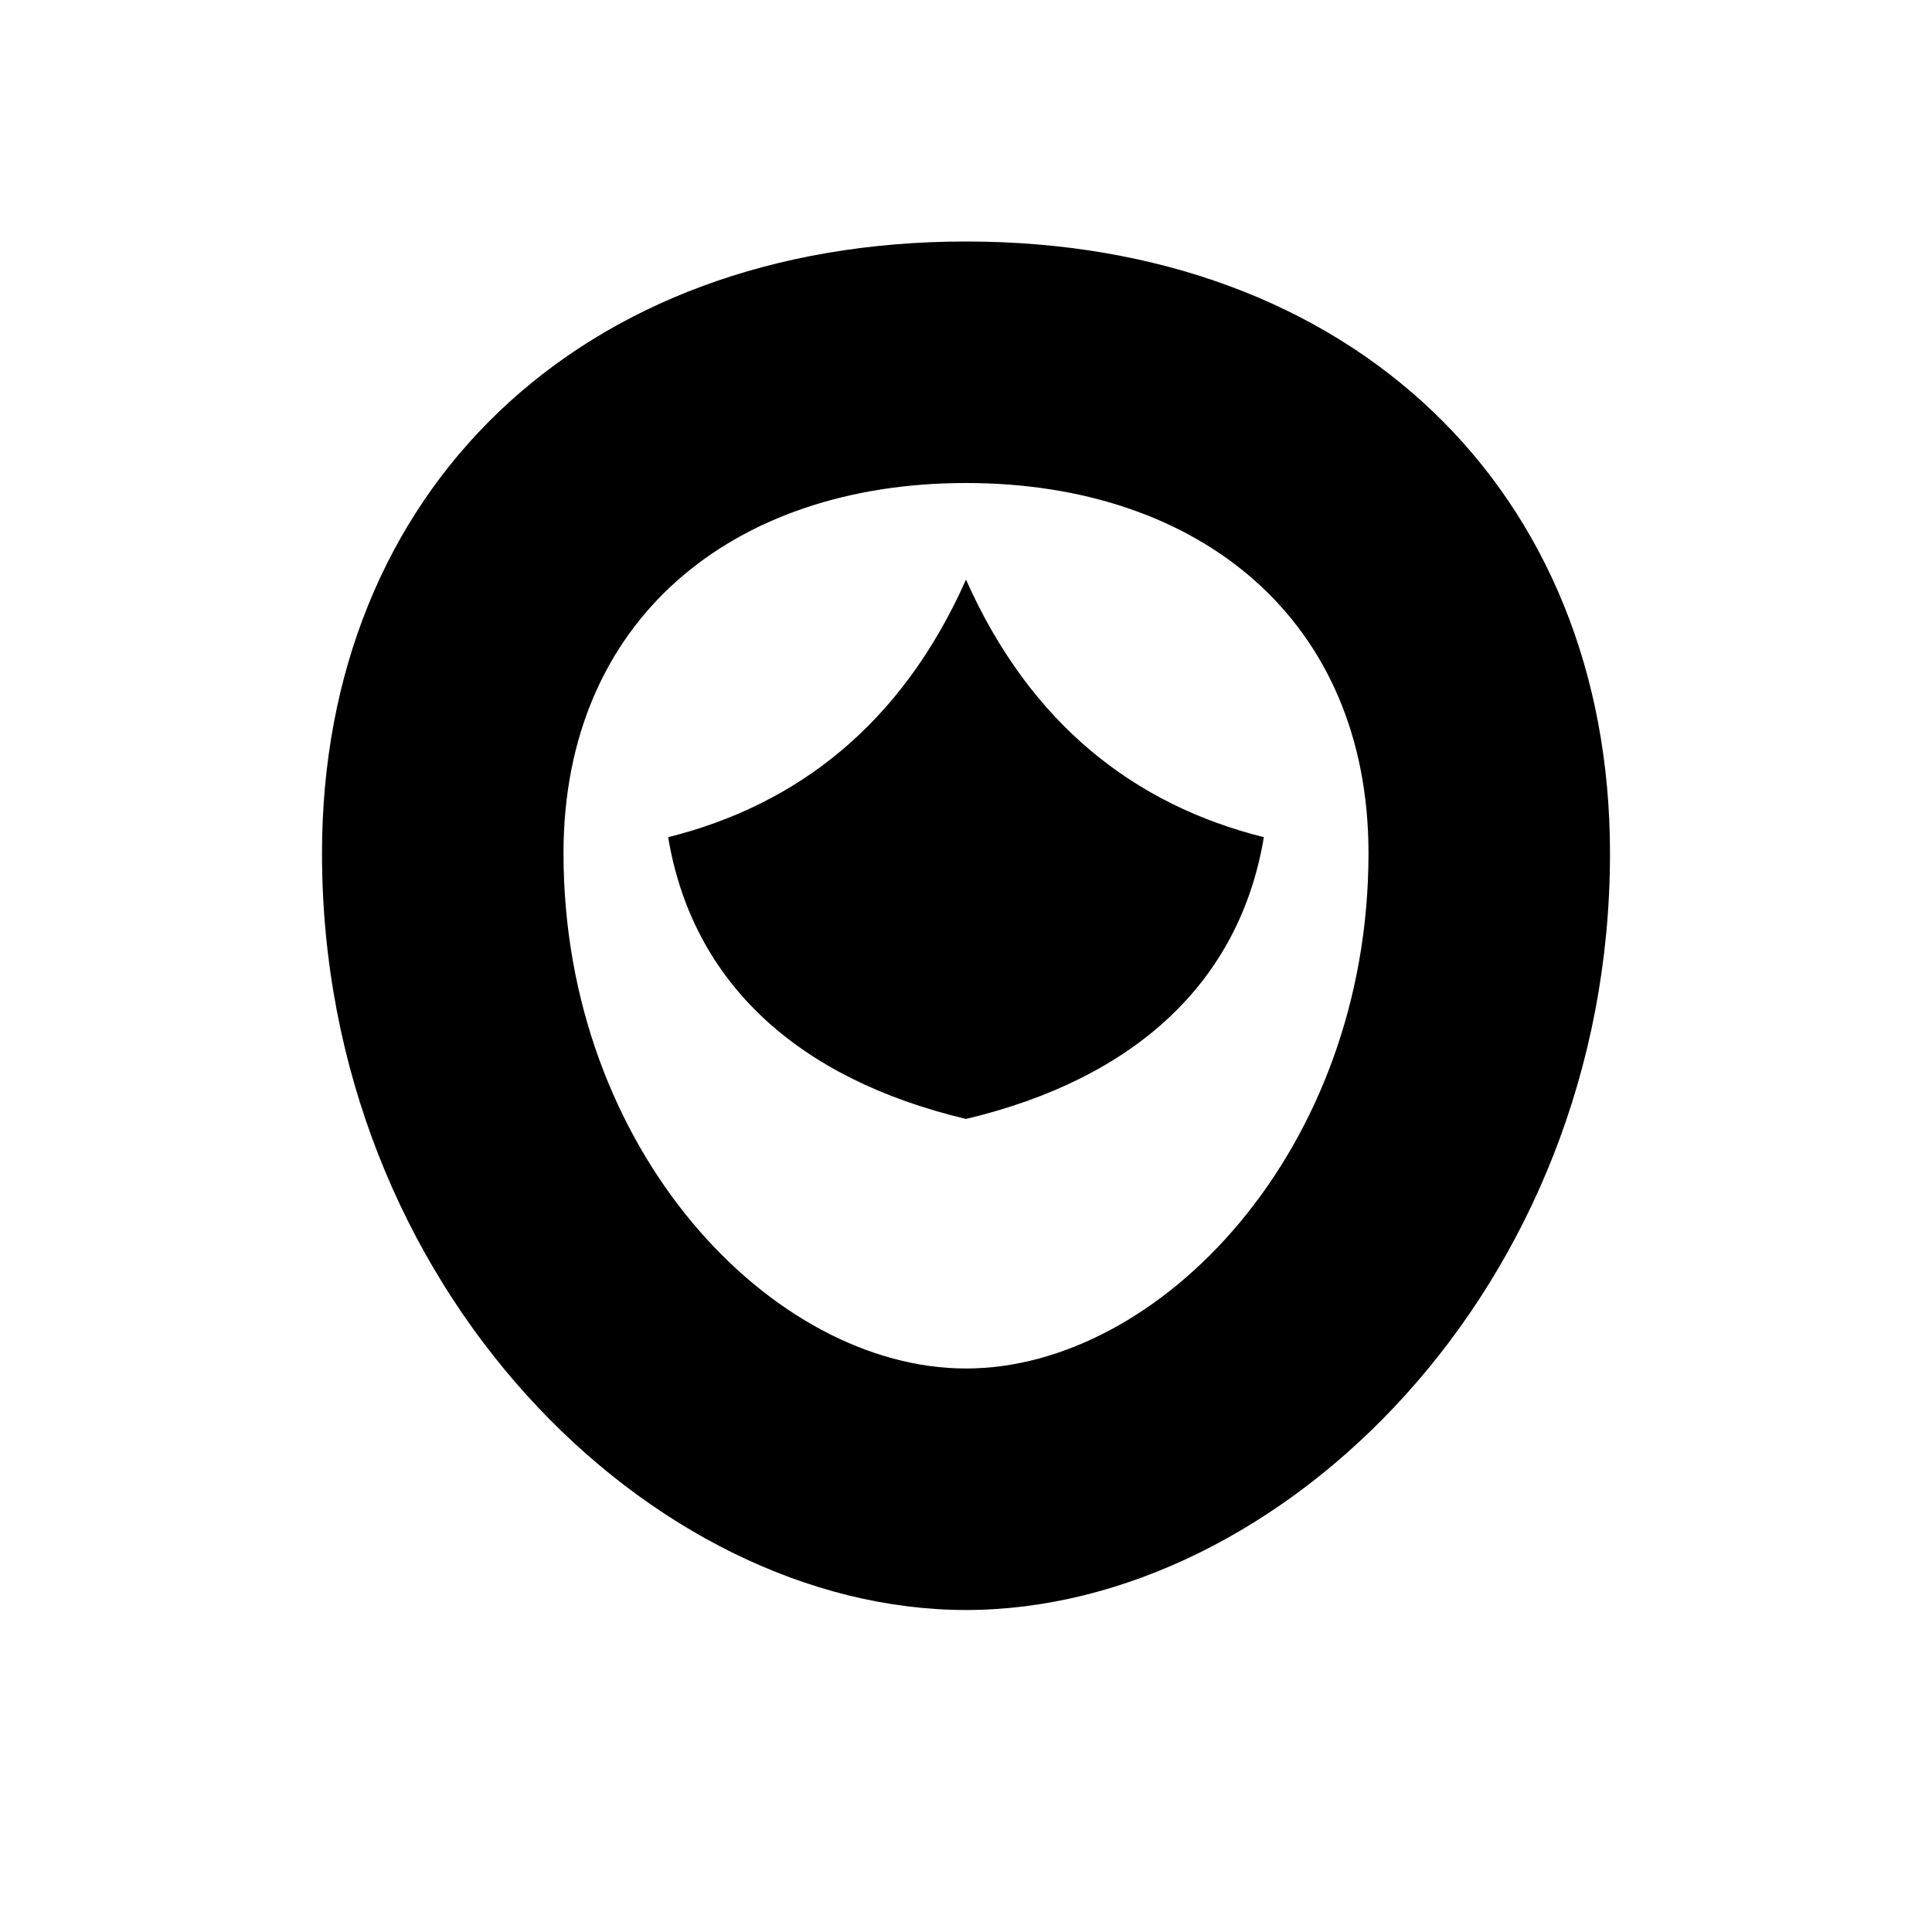
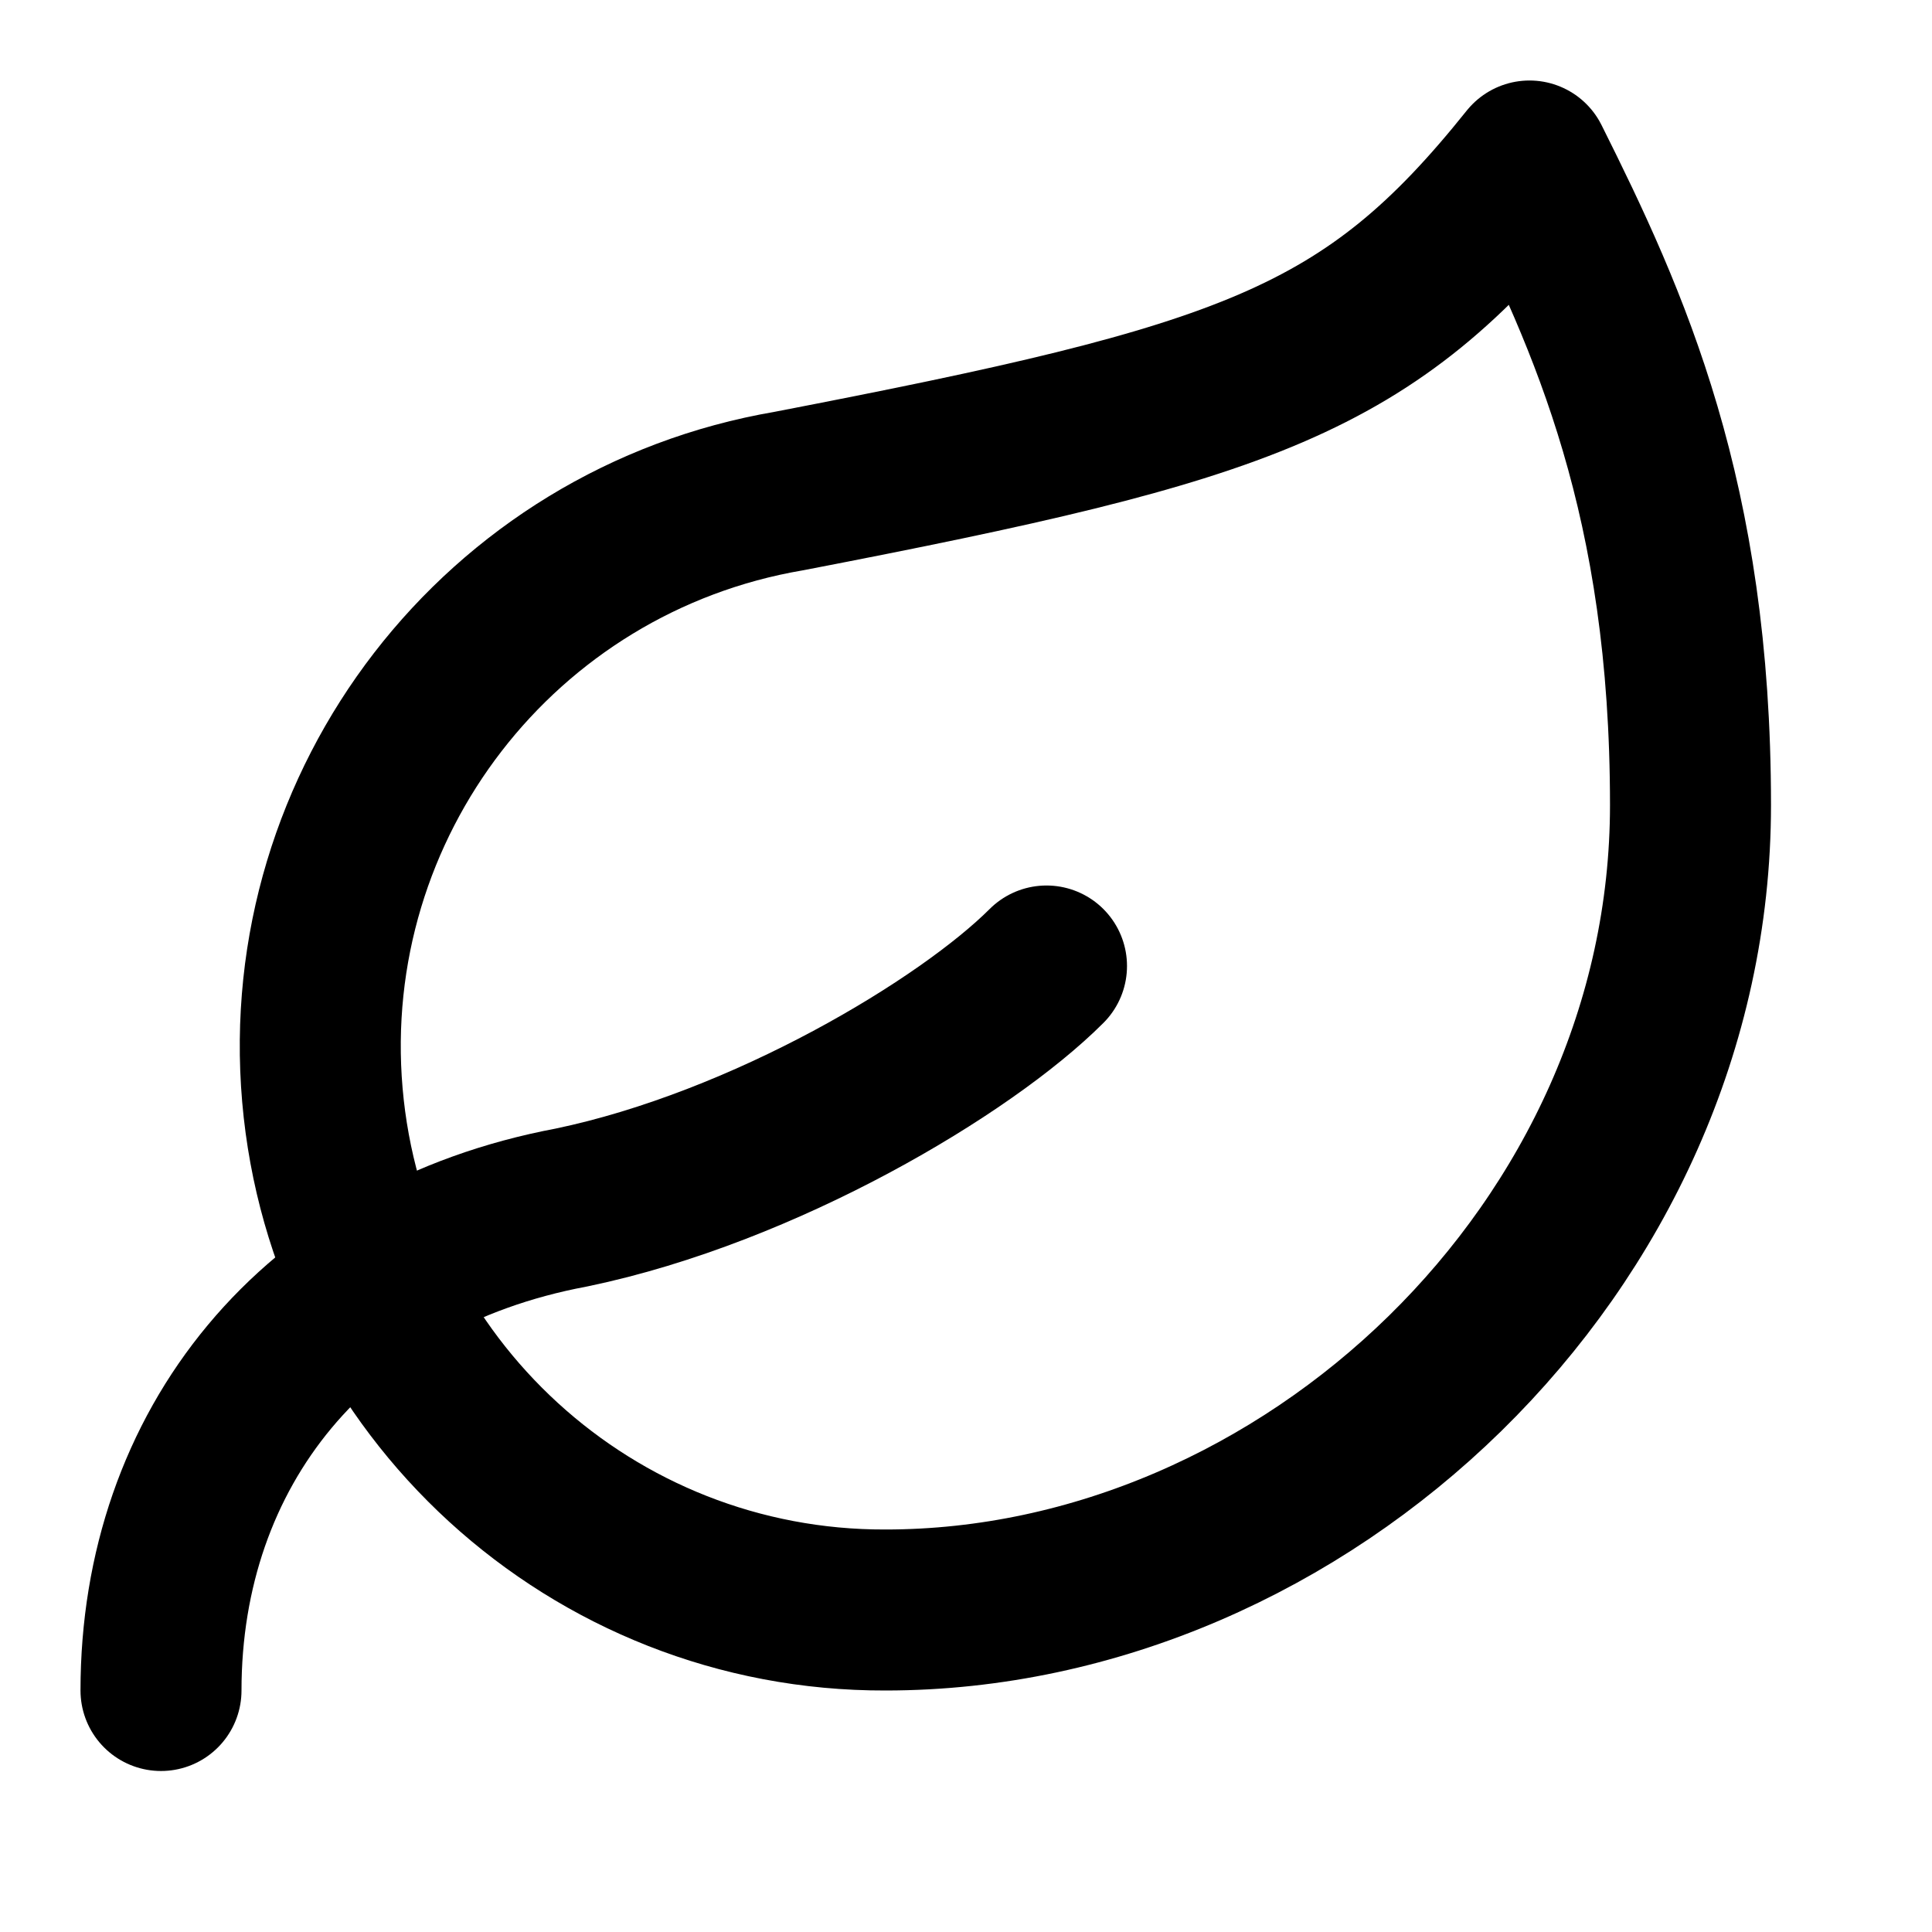
- <svg xmlns="http://www.w3.org/2000/svg" viewBox="0 0 24 24">
-   <path fill="currentColor" d="M12 3c4.8 0 8 3.1 8 7.6 0 5.4-4.1 9.4-8 9.4s-8-4-8-9.4C4 6.1 7.2 3 12 3Zm0 3c-2.9 0-5 1.7-5 4.6 0 3.7 2.6 6.4 5 6.4s5-2.7 5-6.4C17 7.7 14.9 6 12 6Zm0 1.2c.8 1.8 2.1 2.8 3.7 3.2-.3 1.8-1.6 3-3.7 3.5-2.1-.5-3.4-1.7-3.7-3.5 1.6-.4 2.9-1.4 3.7-3.2Z" />
+ <svg xmlns="http://www.w3.org/2000/svg" viewBox="0 0 24 24" fill="none" stroke="currentColor" stroke-width="2" stroke-linecap="round" stroke-linejoin="round">
+   <path d="M11 20A7 7 0 0 1 9.8 6.1C15.5 5 17 4.5 19 2c1 2 2 4.2 2 8 0 5.5-4.8 10-10 10Z" />
+   <path d="M2 21c0-3 1.9-5.4 5.1-6C9.5 14.5 12 13 13 12" />
</svg>
